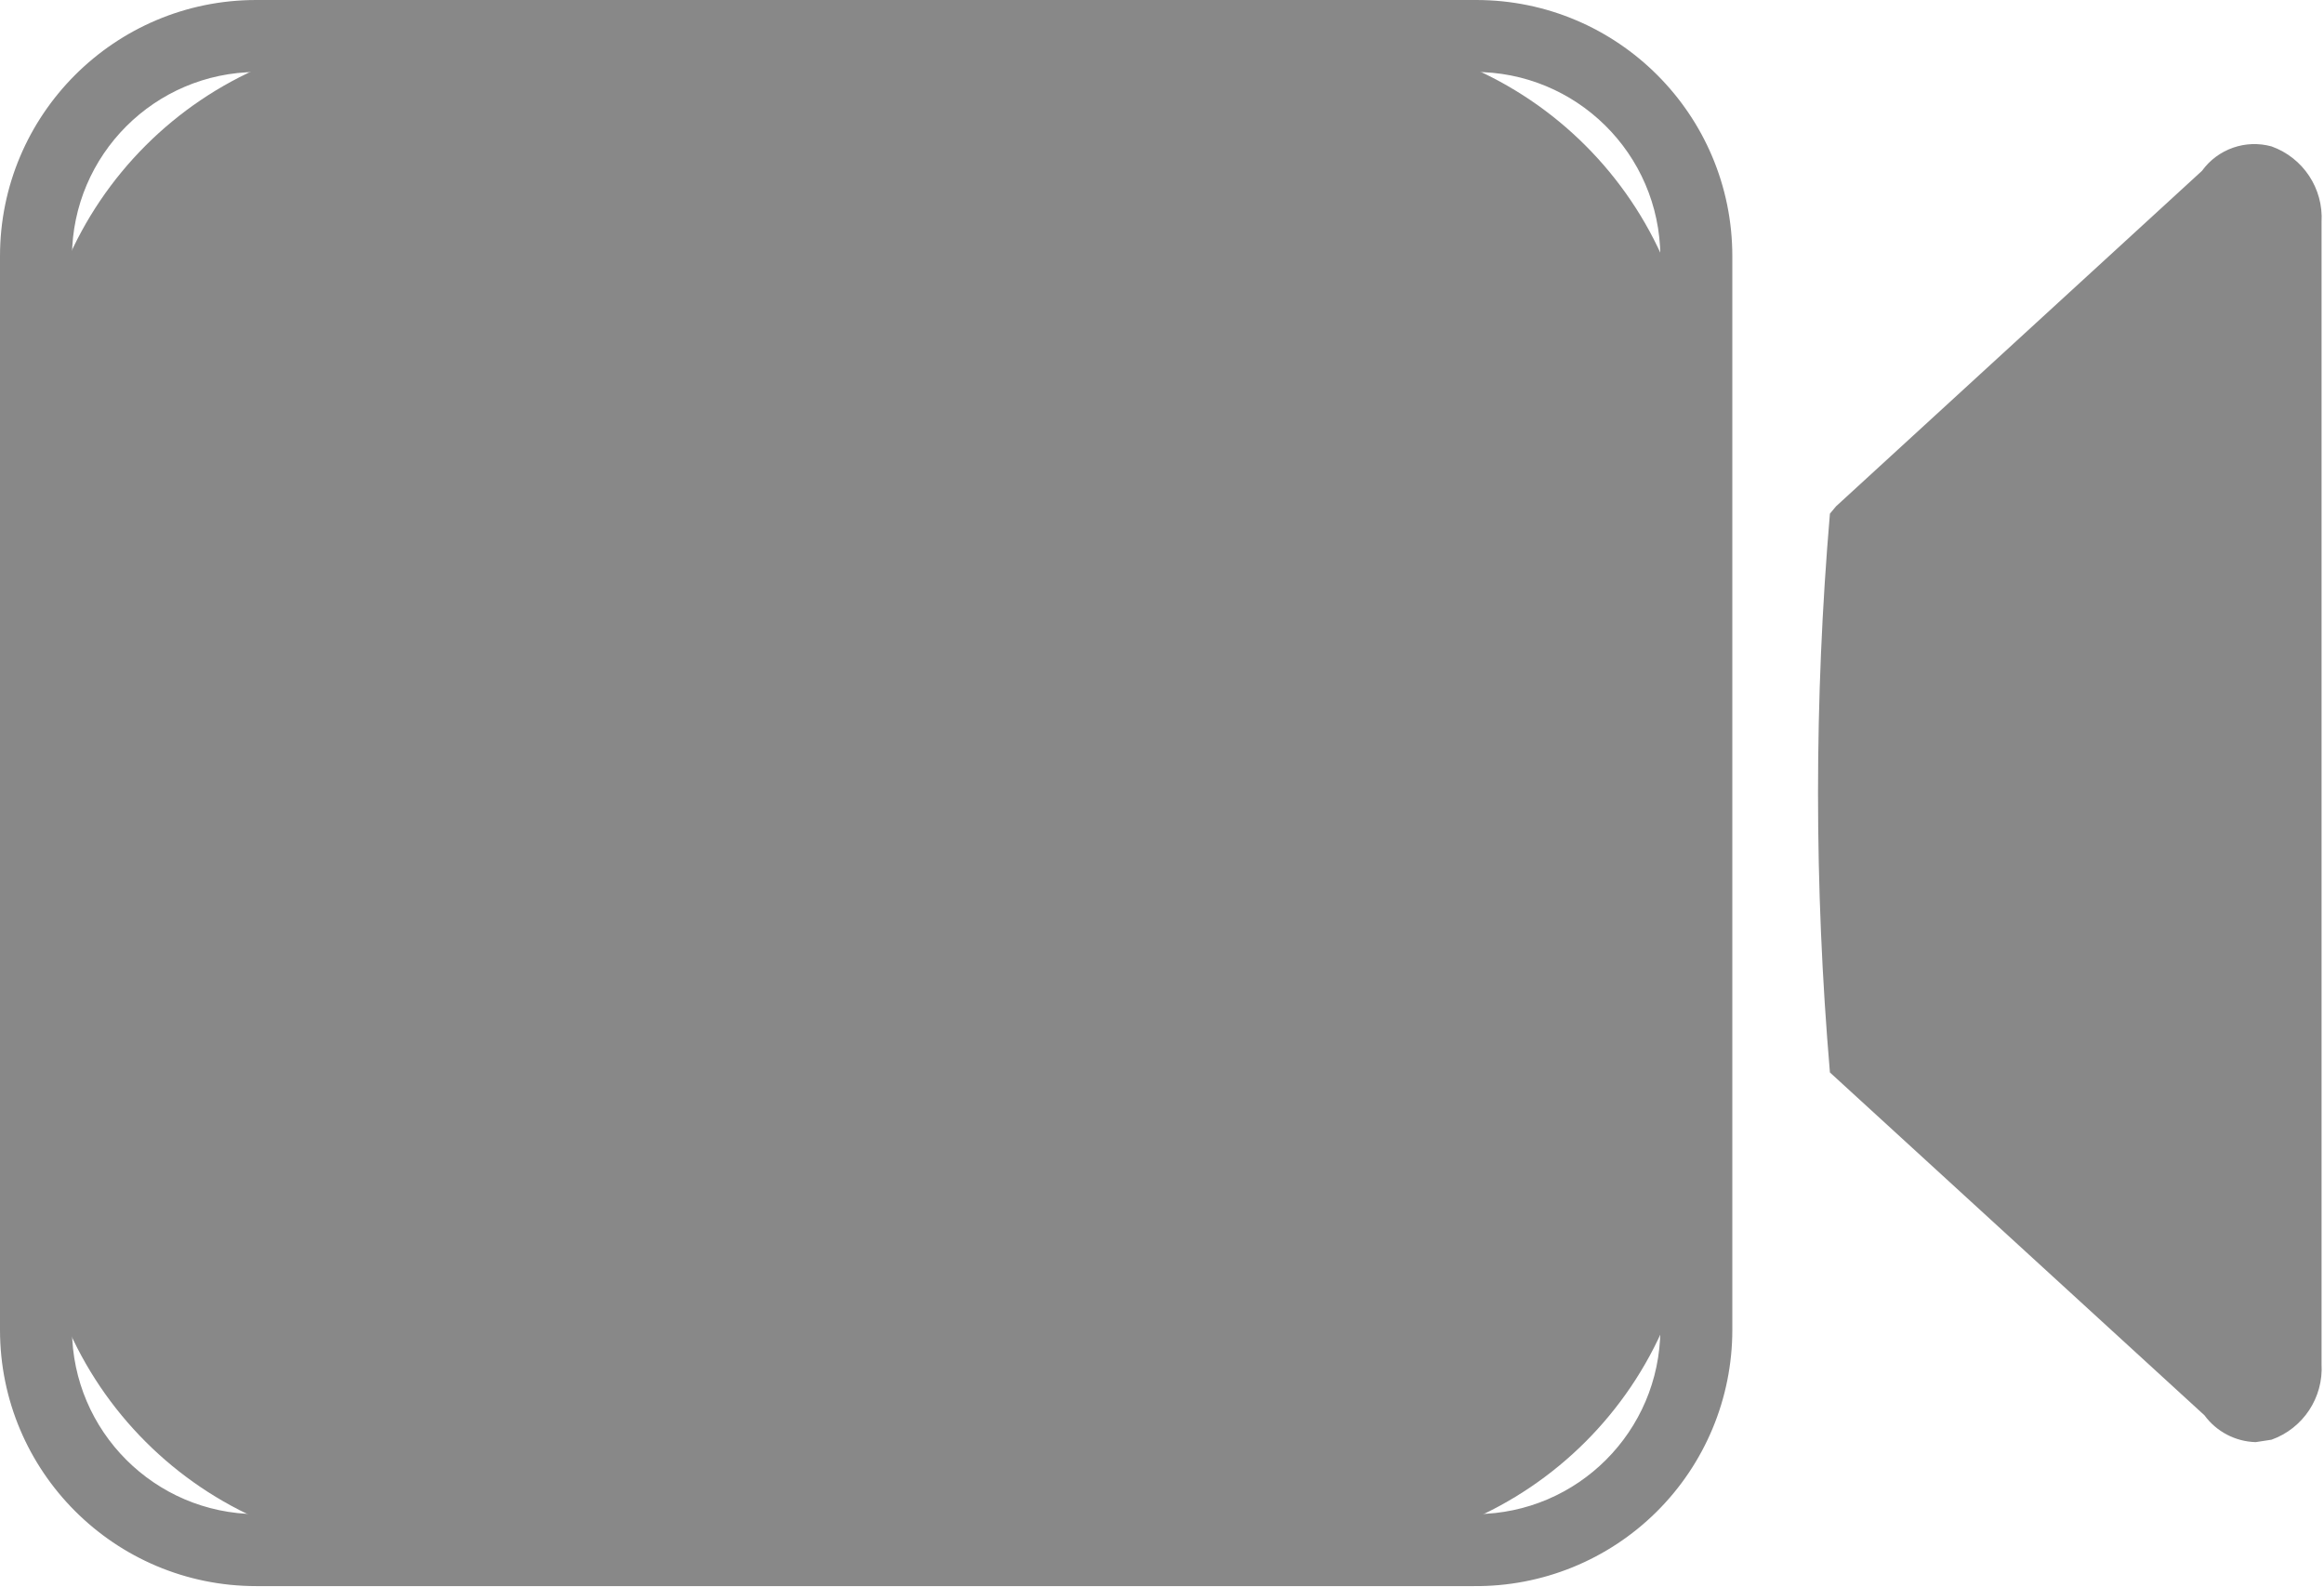
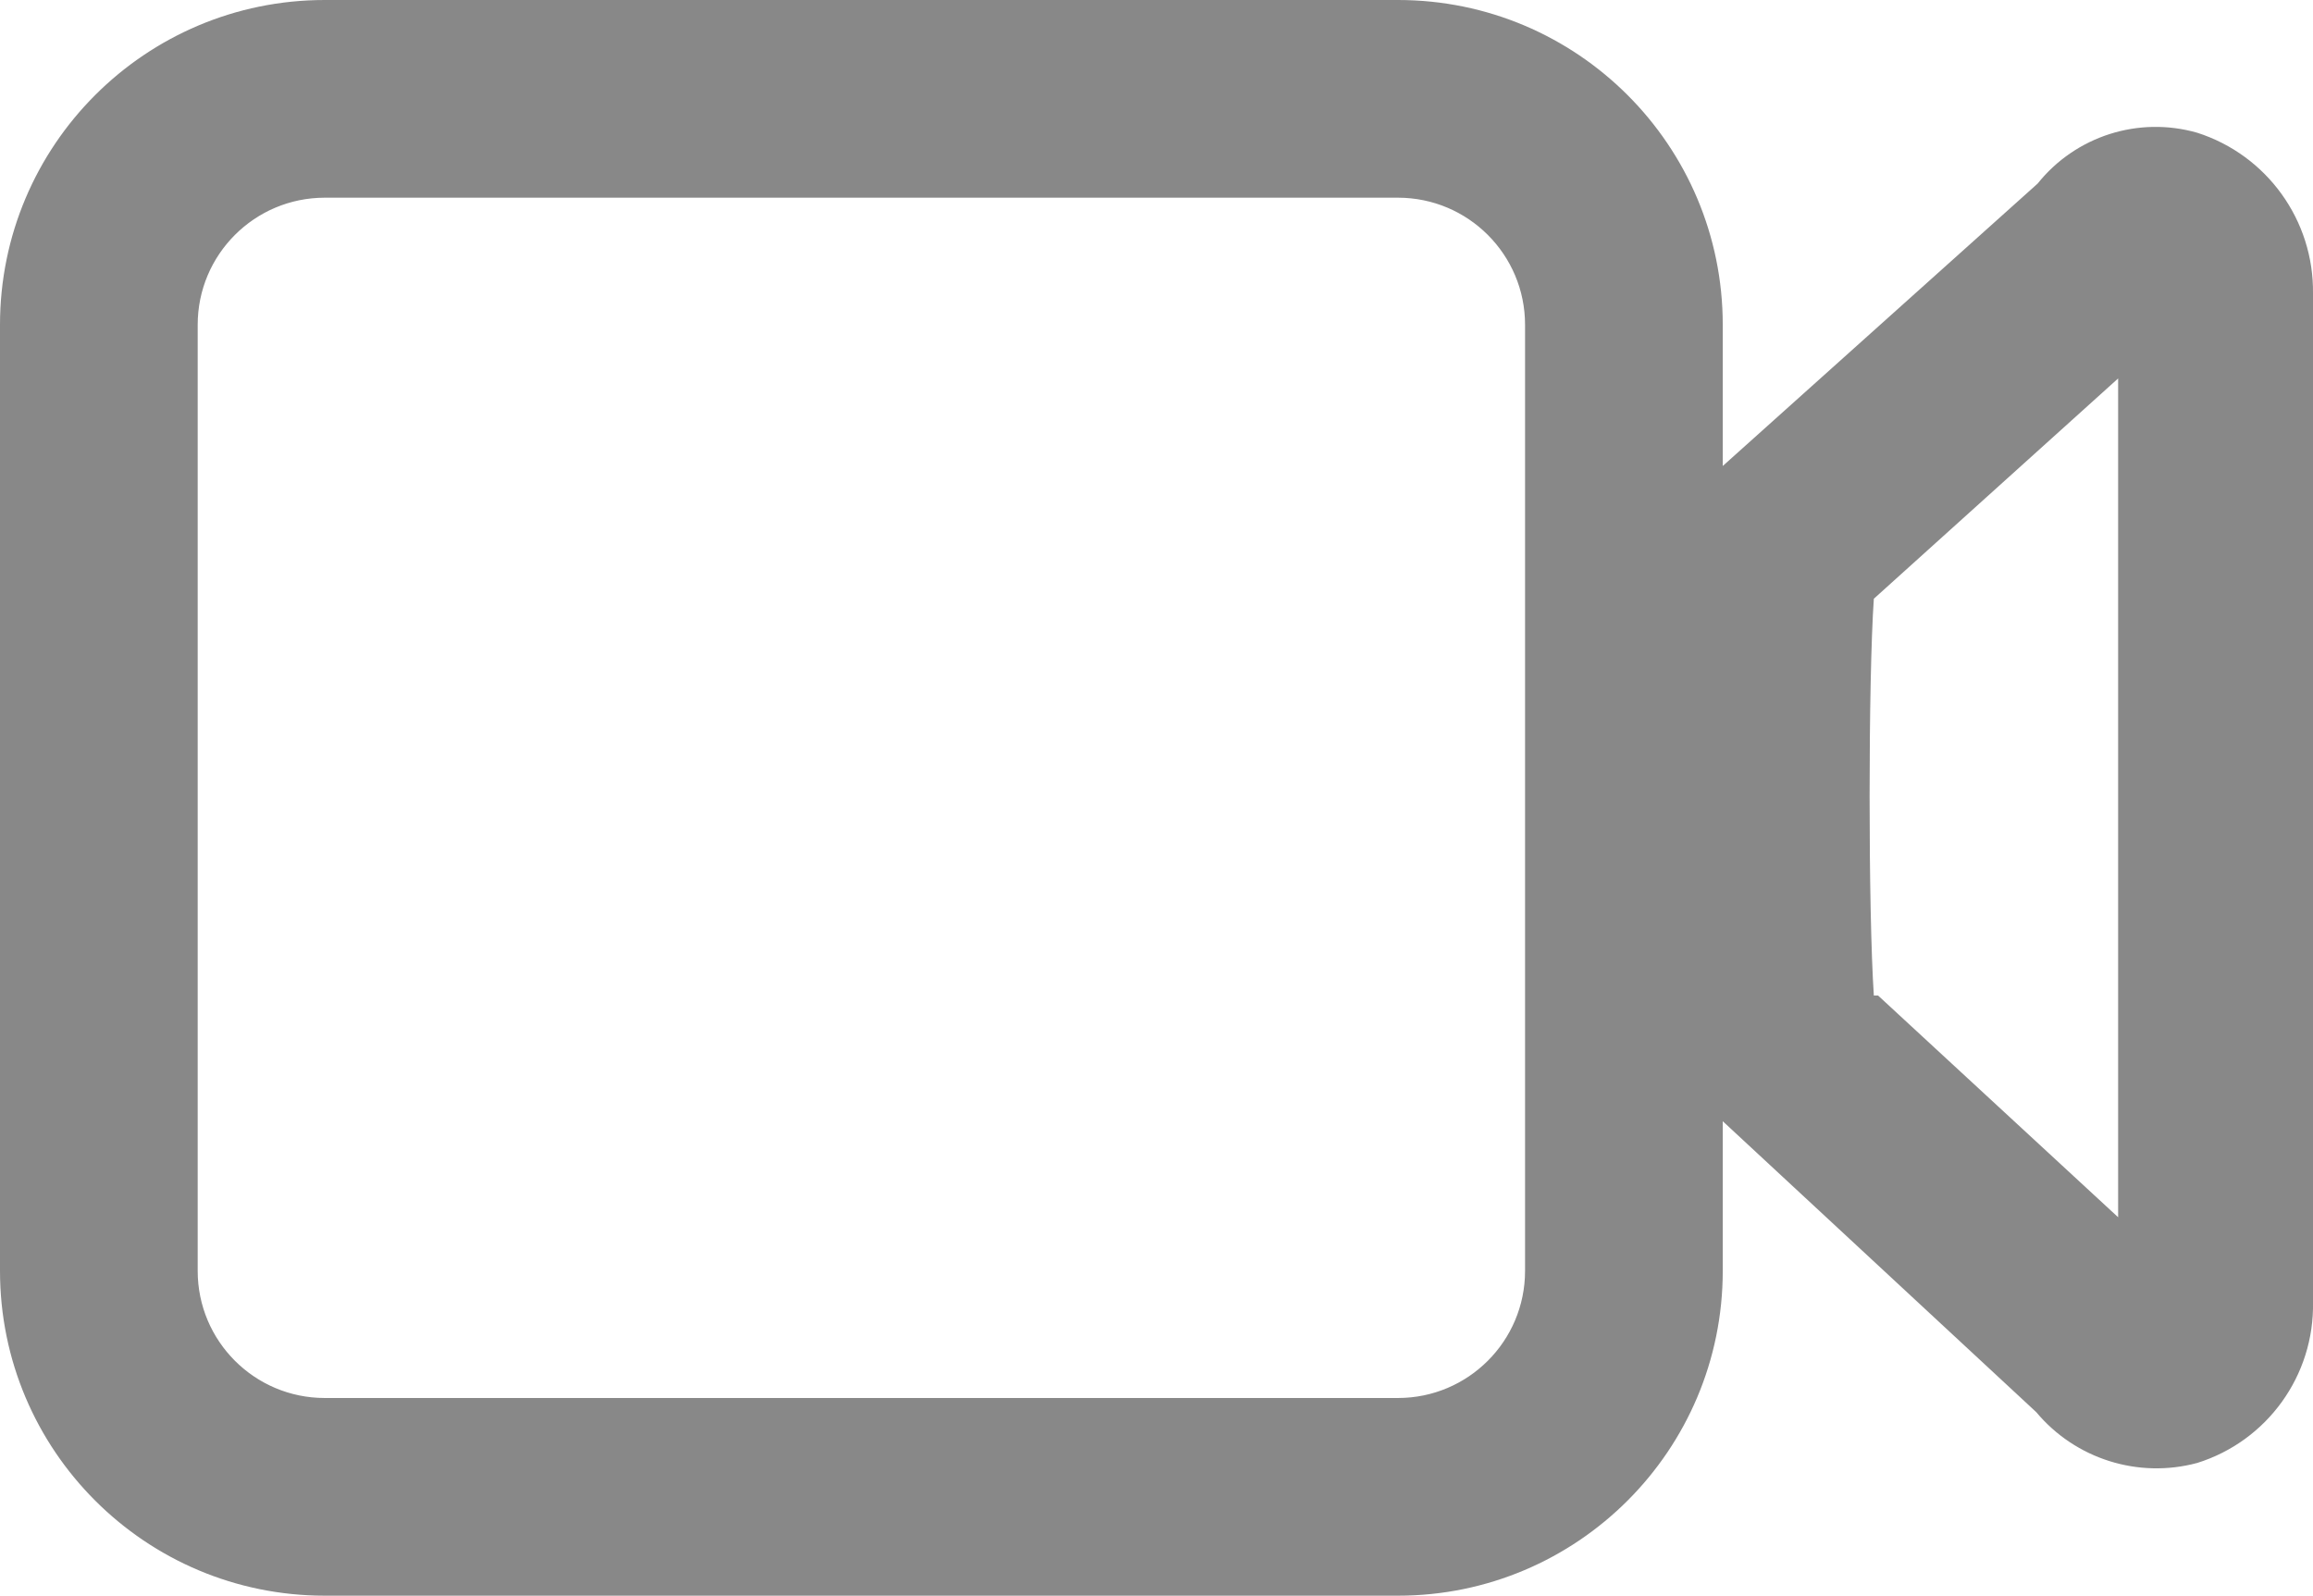
- <svg xmlns="http://www.w3.org/2000/svg" width="19.05" height="13">
-   <rect x="0.3" y="0.3" width="13.59" height="12.41" rx="3.05" fill="#888" />
-   <path d="M12.08,13H2.1A2.1,2.1,0,0,1,0,10.9V2.1A2.1,2.1,0,0,1,2.1,0h10a2.1,2.1,0,0,1,2.1,2.1v8.8A2.1,2.1,0,0,1,12.08,13ZM2.1.59A1.52,1.52,0,0,0,.59,2.1v8.8A1.52,1.52,0,0,0,2.1,12.41h10a1.52,1.52,0,0,0,1.51-1.51V2.1A1.52,1.52,0,0,0,12.08.59Z" fill="#888" />
-   <path d="M15.27,8.63l3,2.77c.15.24.46.1.46-.22V1.82c0-.32-.31-.46-.46-.22l-3,2.77A37.84,37.84,0,0,0,15.27,8.63Z" fill="#888" />
-   <path d="M18.49,11.82a.54.54,0,0,1-.42-.22L15,8.79a26.94,26.94,0,0,1,0-4.58l.05-.06,3-2.75a.53.53,0,0,1,.57-.2.62.62,0,0,1,.41.62v9.36a.62.62,0,0,1-.41.62ZM15.55,8.48l2.91,2.67V1.85L15.55,4.52C15.49,5.07,15.49,7.93,15.55,8.48Z" fill="#888" />
+ <svg xmlns="http://www.w3.org/2000/svg" width="16.38" height="11.3" viewBox="0 0 16.38 11.3">
+   <path d="M15.52,1.09a.94.94,0,0,0-1,.3L12.28,3.46l-.13.15a1.52,1.52,0,0,0-.1.47V2.3A2.15,2.15,0,0,0,9.9.15H2.3A2.15,2.15,0,0,0,.15,2.3V9A2.15,2.15,0,0,0,2.3,11.15H9.9A2.15,2.15,0,0,0,12.05,9V7.22a1.52,1.52,0,0,0,.1.47l2.38,2.22a1,1,0,0,0,.73.34.82.82,0,0,0,.26,0,1,1,0,0,0,.71-1V2.08A1,1,0,0,0,15.52,1.09ZM11,9a1,1,0,0,1-1,1.05H2.3A1,1,0,0,1,1.25,9V2.3a1,1,0,0,1,1-1H9.9a1,1,0,0,1,1,1Zm4.18,0-2-1.85a29,29,0,0,1,0-2.95l2-1.84Z" fill="#888" />
+   <path d="M9.9,11.3H2.3A2.3,2.3,0,0,1,0,9V2.3A2.3,2.3,0,0,1,2.3,0H9.9a2.3,2.3,0,0,1,2.3,2.3v1l2.23-2A1.07,1.07,0,0,1,15.56.94a1.18,1.18,0,0,1,.82,1.14V9.22a1.17,1.17,0,0,1-.82,1.14A1.11,1.11,0,0,1,14.42,10L12.2,7.94V9A2.3,2.3,0,0,1,9.9,11.3ZM2.3.3a2,2,0,0,0-2,2V9a2,2,0,0,0,2,2H9.9a2,2,0,0,0,2-2V7.22l.3,0a1.13,1.13,0,0,0,.08.41L14.63,9.8a.8.8,0,0,0,.84.27.86.86,0,0,0,.61-.85V2.08a.87.87,0,0,0-.6-.85h0a.77.77,0,0,0-.83.26L12.38,3.57l-.11.13h0a1.4,1.4,0,0,0-.07.4l-.3,0V2.3a2,2,0,0,0-2-2Zm7.6,9.9H2.3A1.2,1.2,0,0,1,1.1,9V2.3A1.2,1.2,0,0,1,2.3,1.1H9.9a1.2,1.2,0,0,1,1.2,1.2V9A1.2,1.2,0,0,1,9.9,10.2ZM2.3,1.4a.9.9,0,0,0-.9.9V9a.9.9,0,0,0,.9.9H9.9a.9.9,0,0,0,.9-.9V2.3a.9.9,0,0,0-.9-.9Zm13,7.91L13,7.19V7.13a29.42,29.42,0,0,1,0-3V4.1L15.28,2Zm-2-2.26L15,8.62V2.68L13.27,4.24C13.23,4.82,13.23,6.45,13.27,7.05Z" fill="#888" />
</svg>
